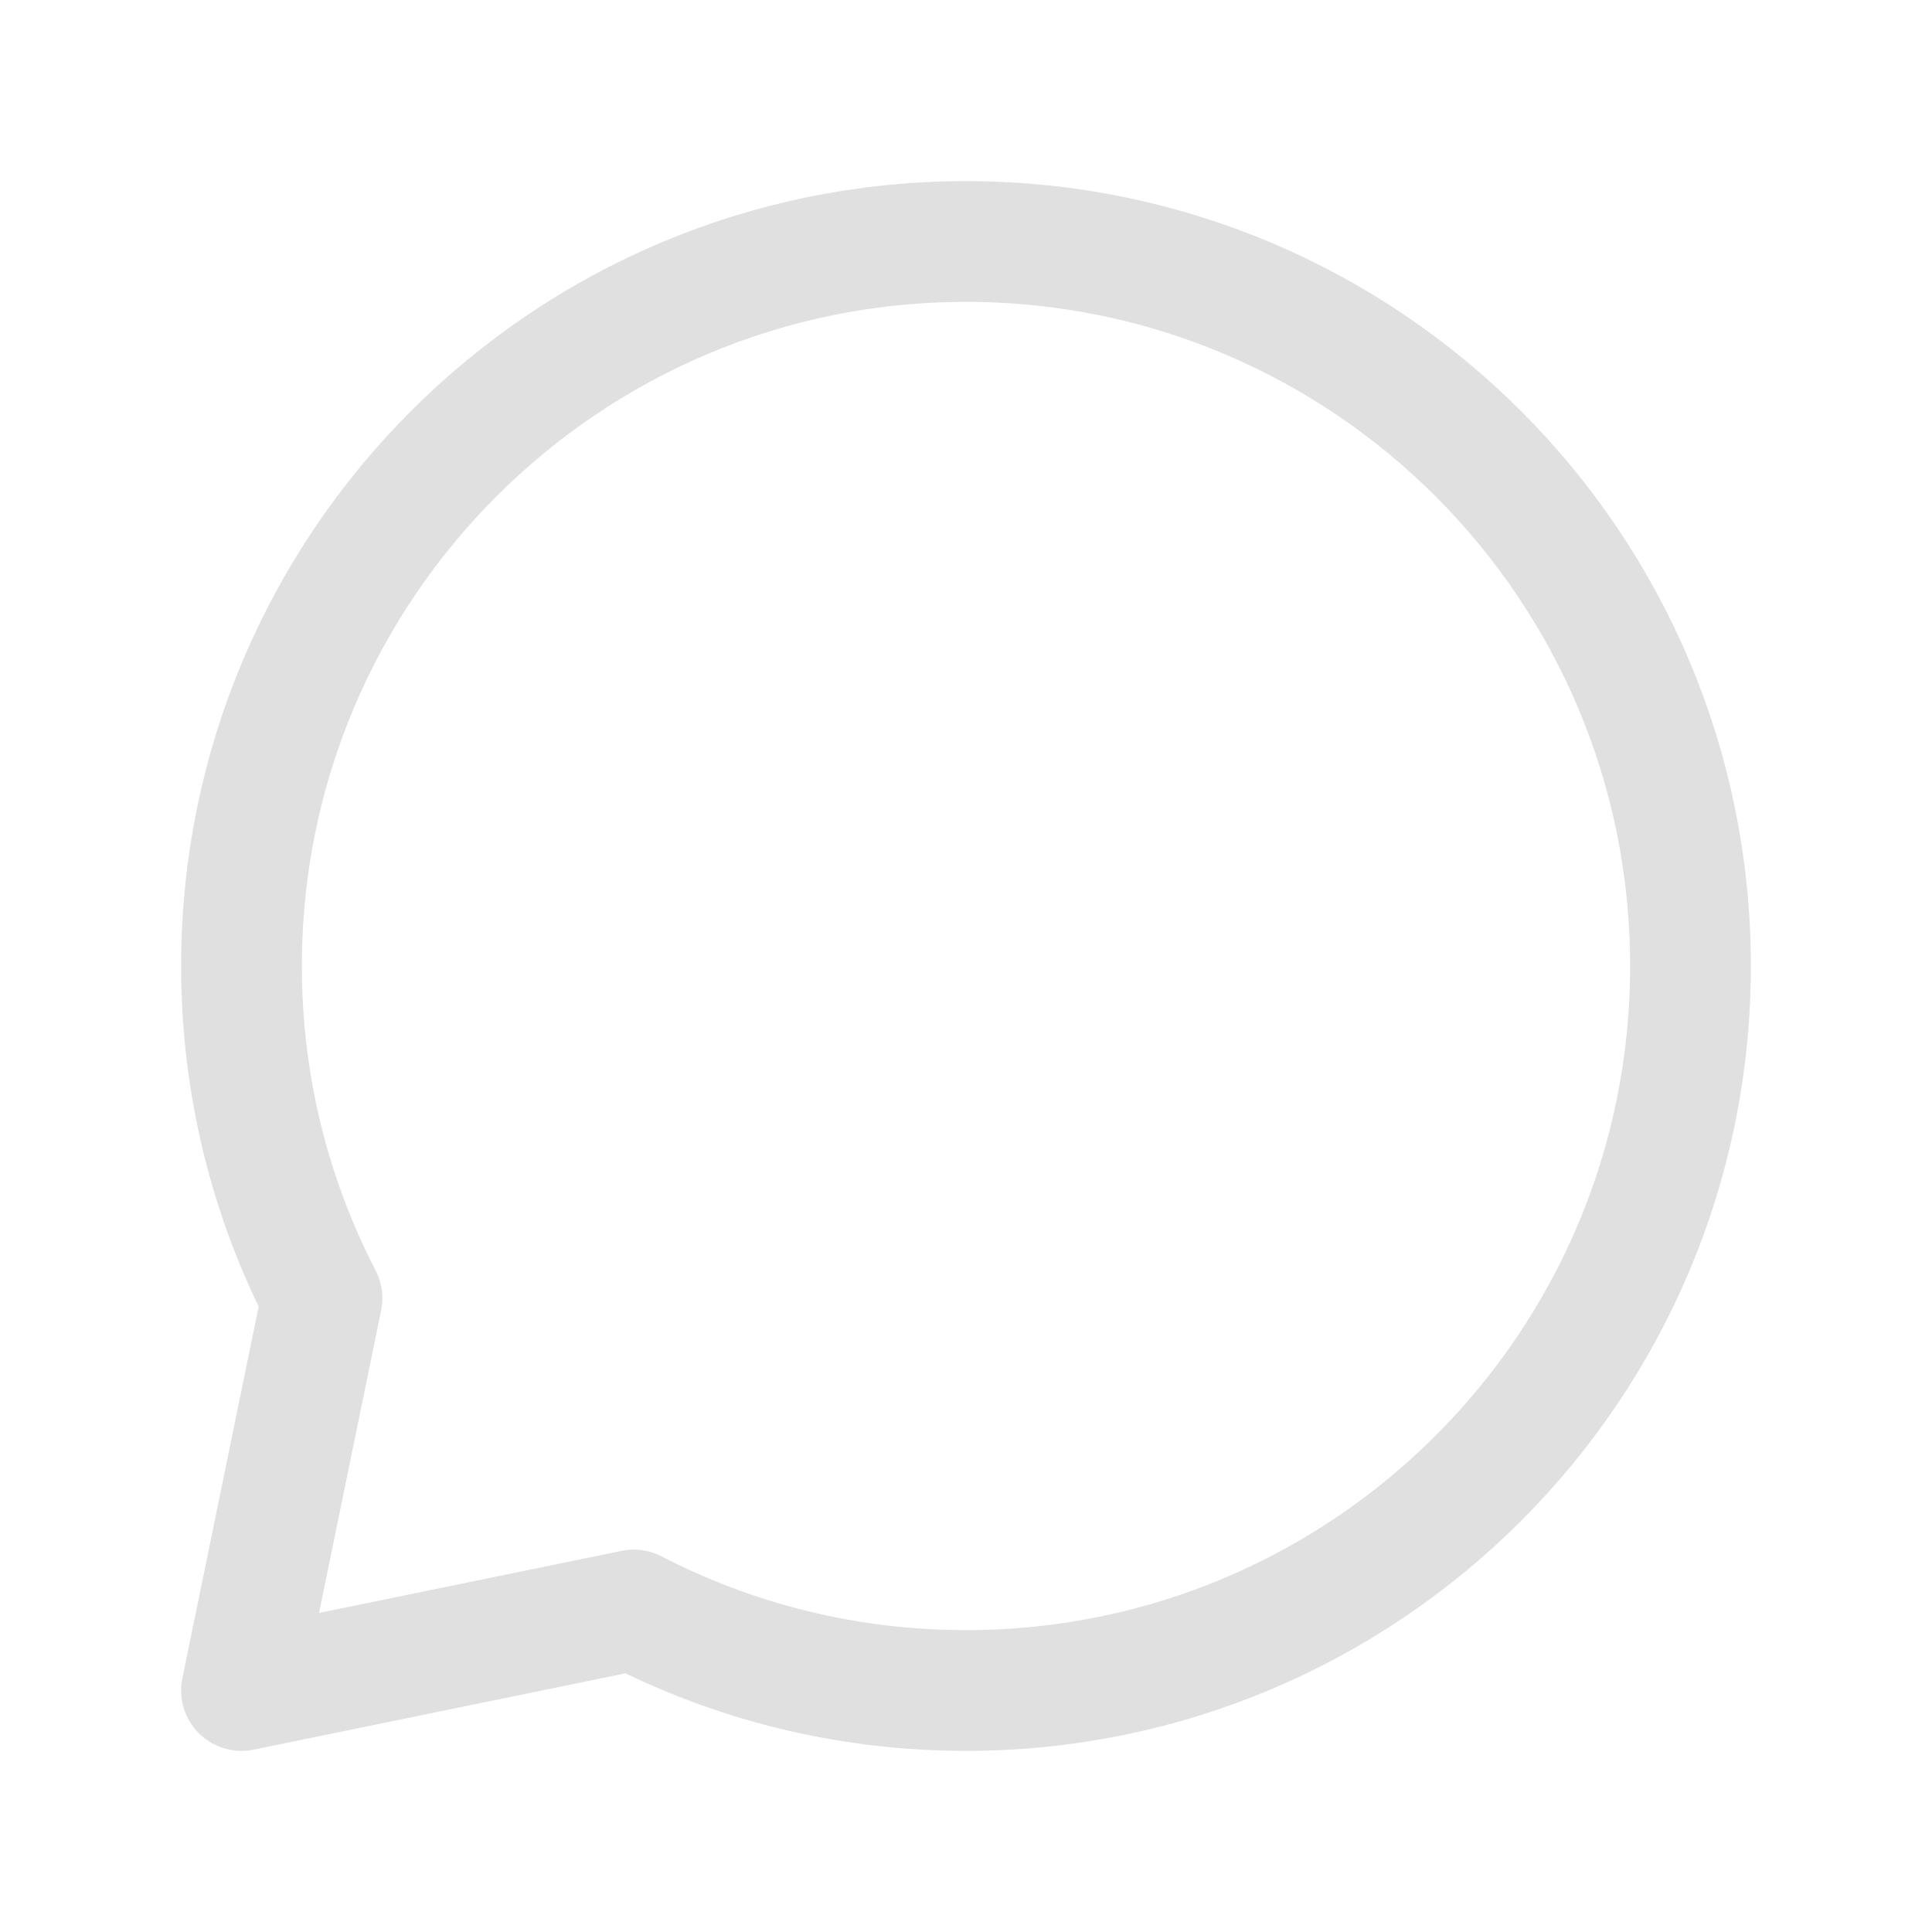
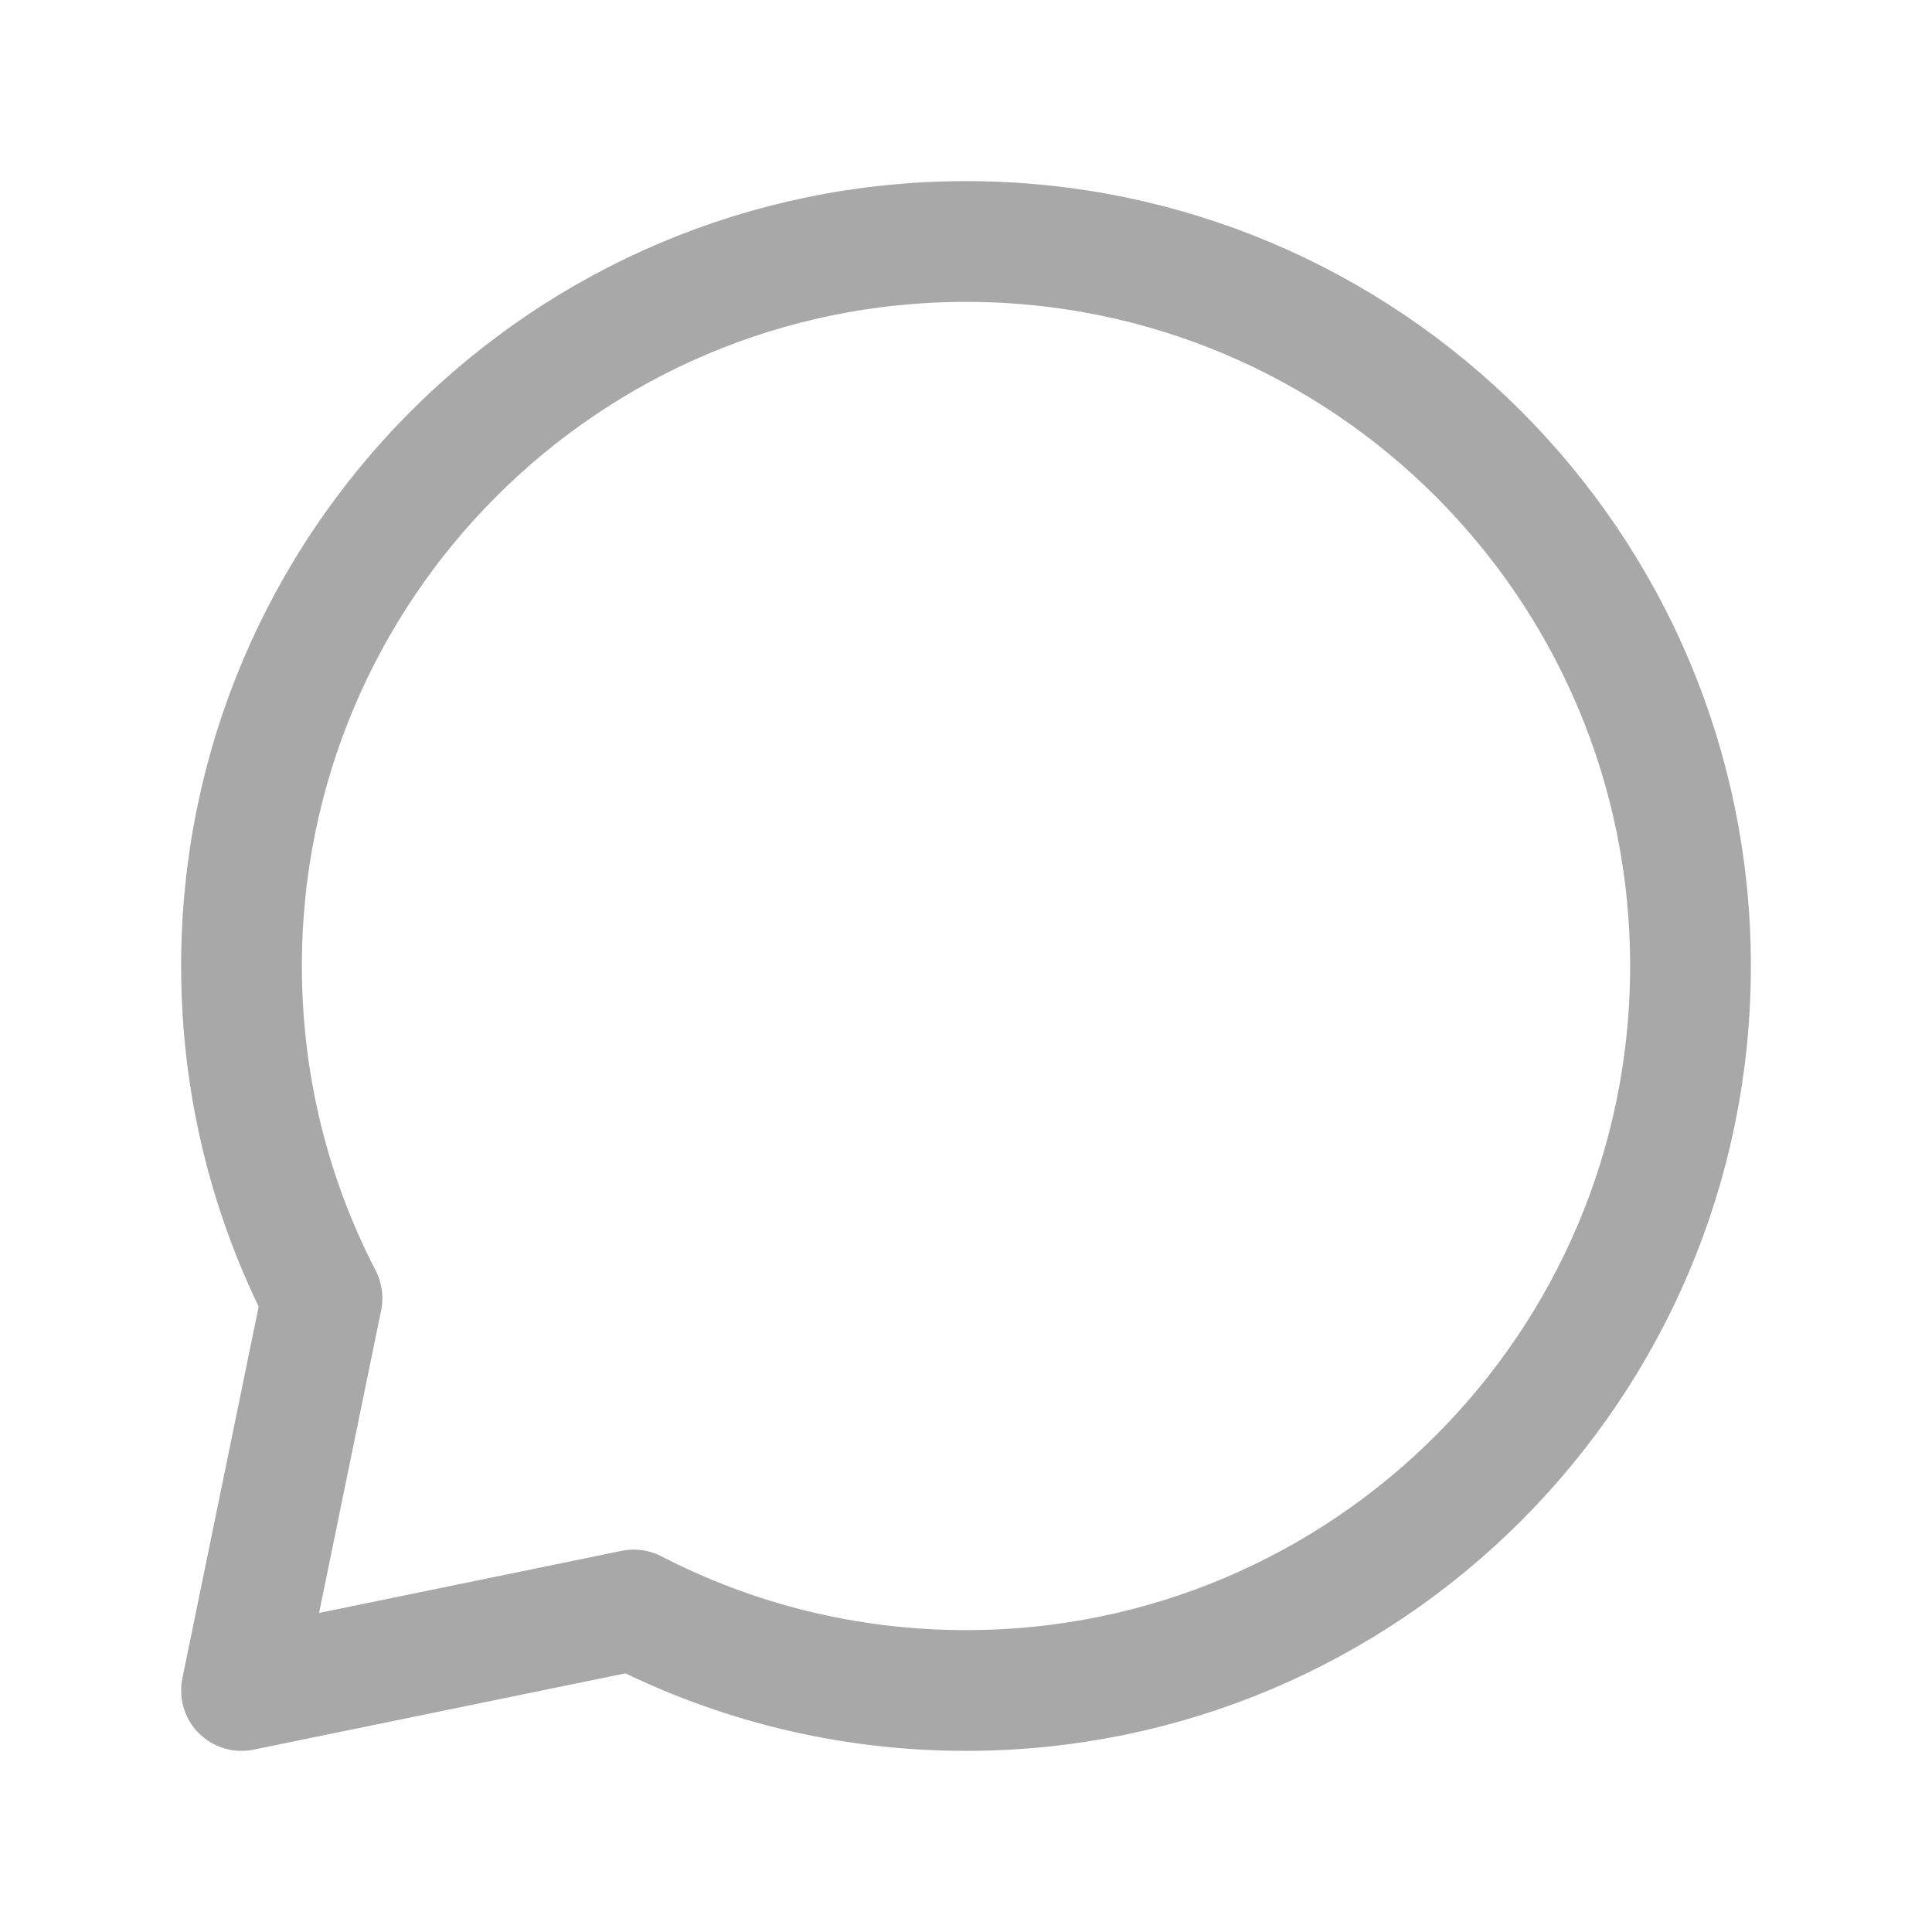
<svg xmlns="http://www.w3.org/2000/svg" width="40" height="40" viewBox="0 0 24 24">
-   <path fill="none" stroke="#e0e0e0" stroke-linecap="round" stroke-linejoin="round" stroke-width="1.5" d="M12 21a9 9 0 1 0-9-9c0 1.488.36 2.89 1 4.127L3 21l4.873-1c1.236.639 2.64 1 4.127 1" />
+   <path fill="none" stroke="#a8a8a8" stroke-linecap="round" stroke-linejoin="round" stroke-width="1.5" d="M12 21a9 9 0 1 0-9-9c0 1.488.36 2.89 1 4.127L3 21l4.873-1c1.236.639 2.64 1 4.127 1" />
</svg>
